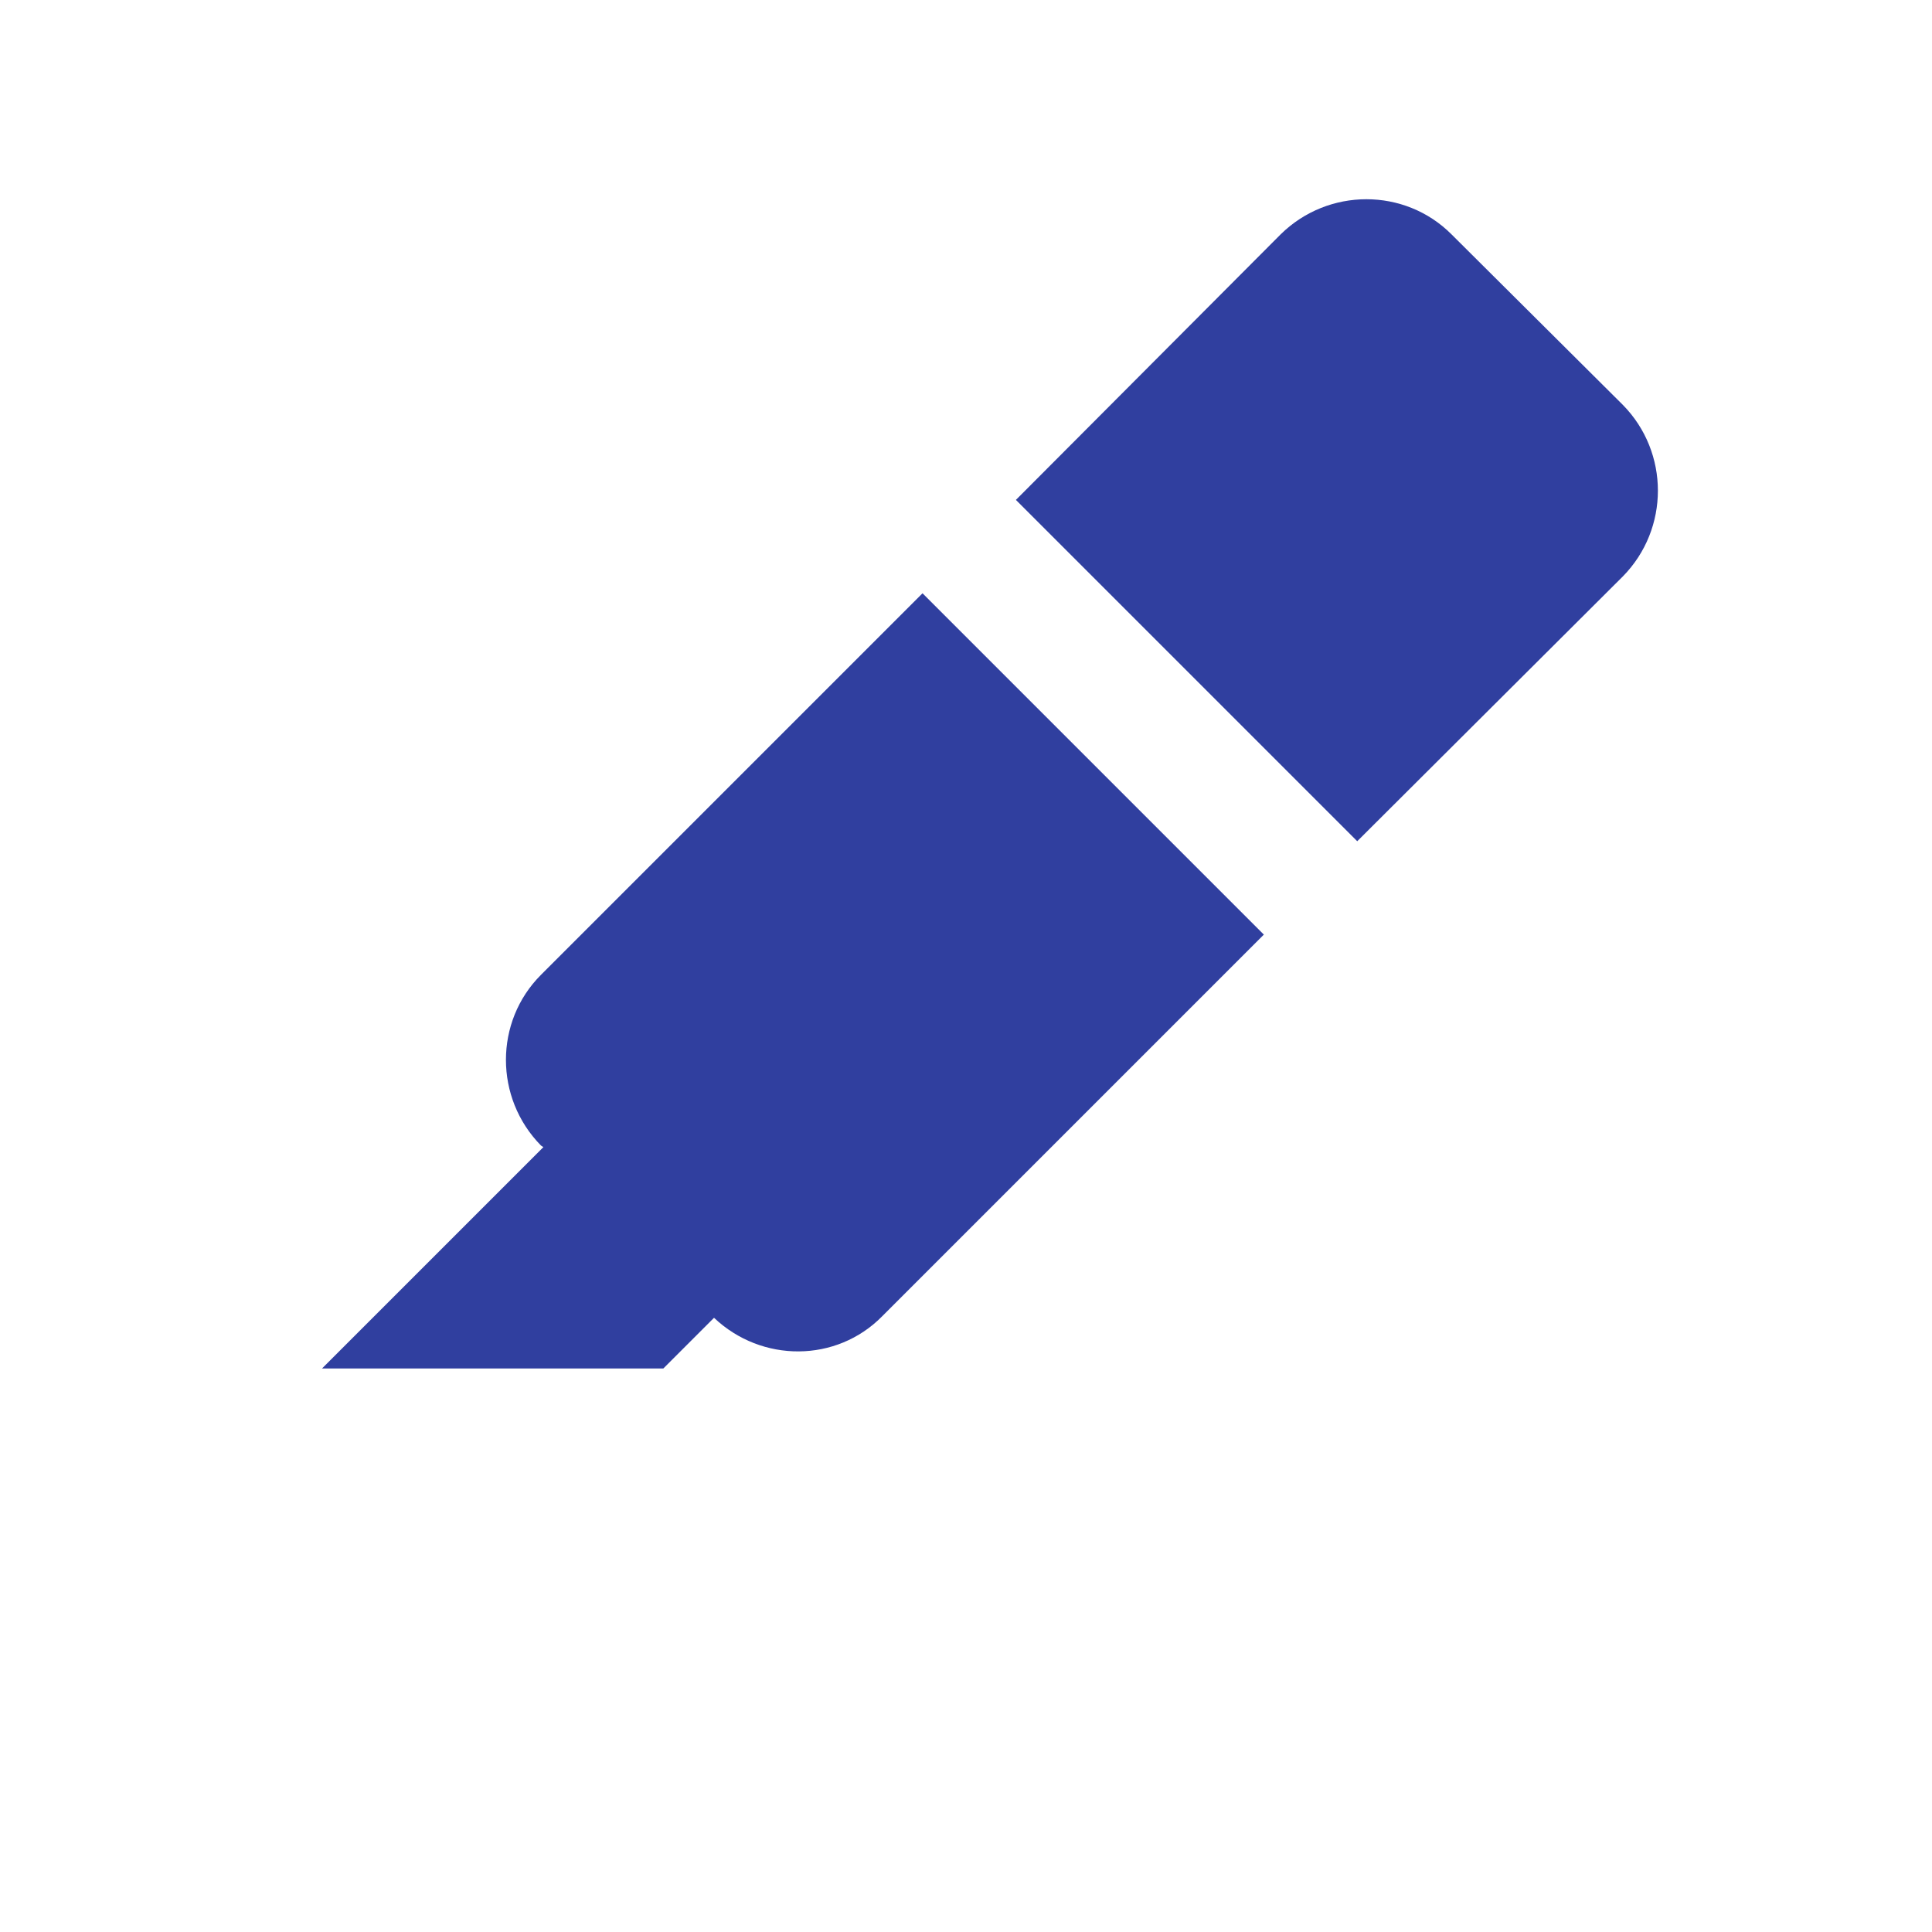
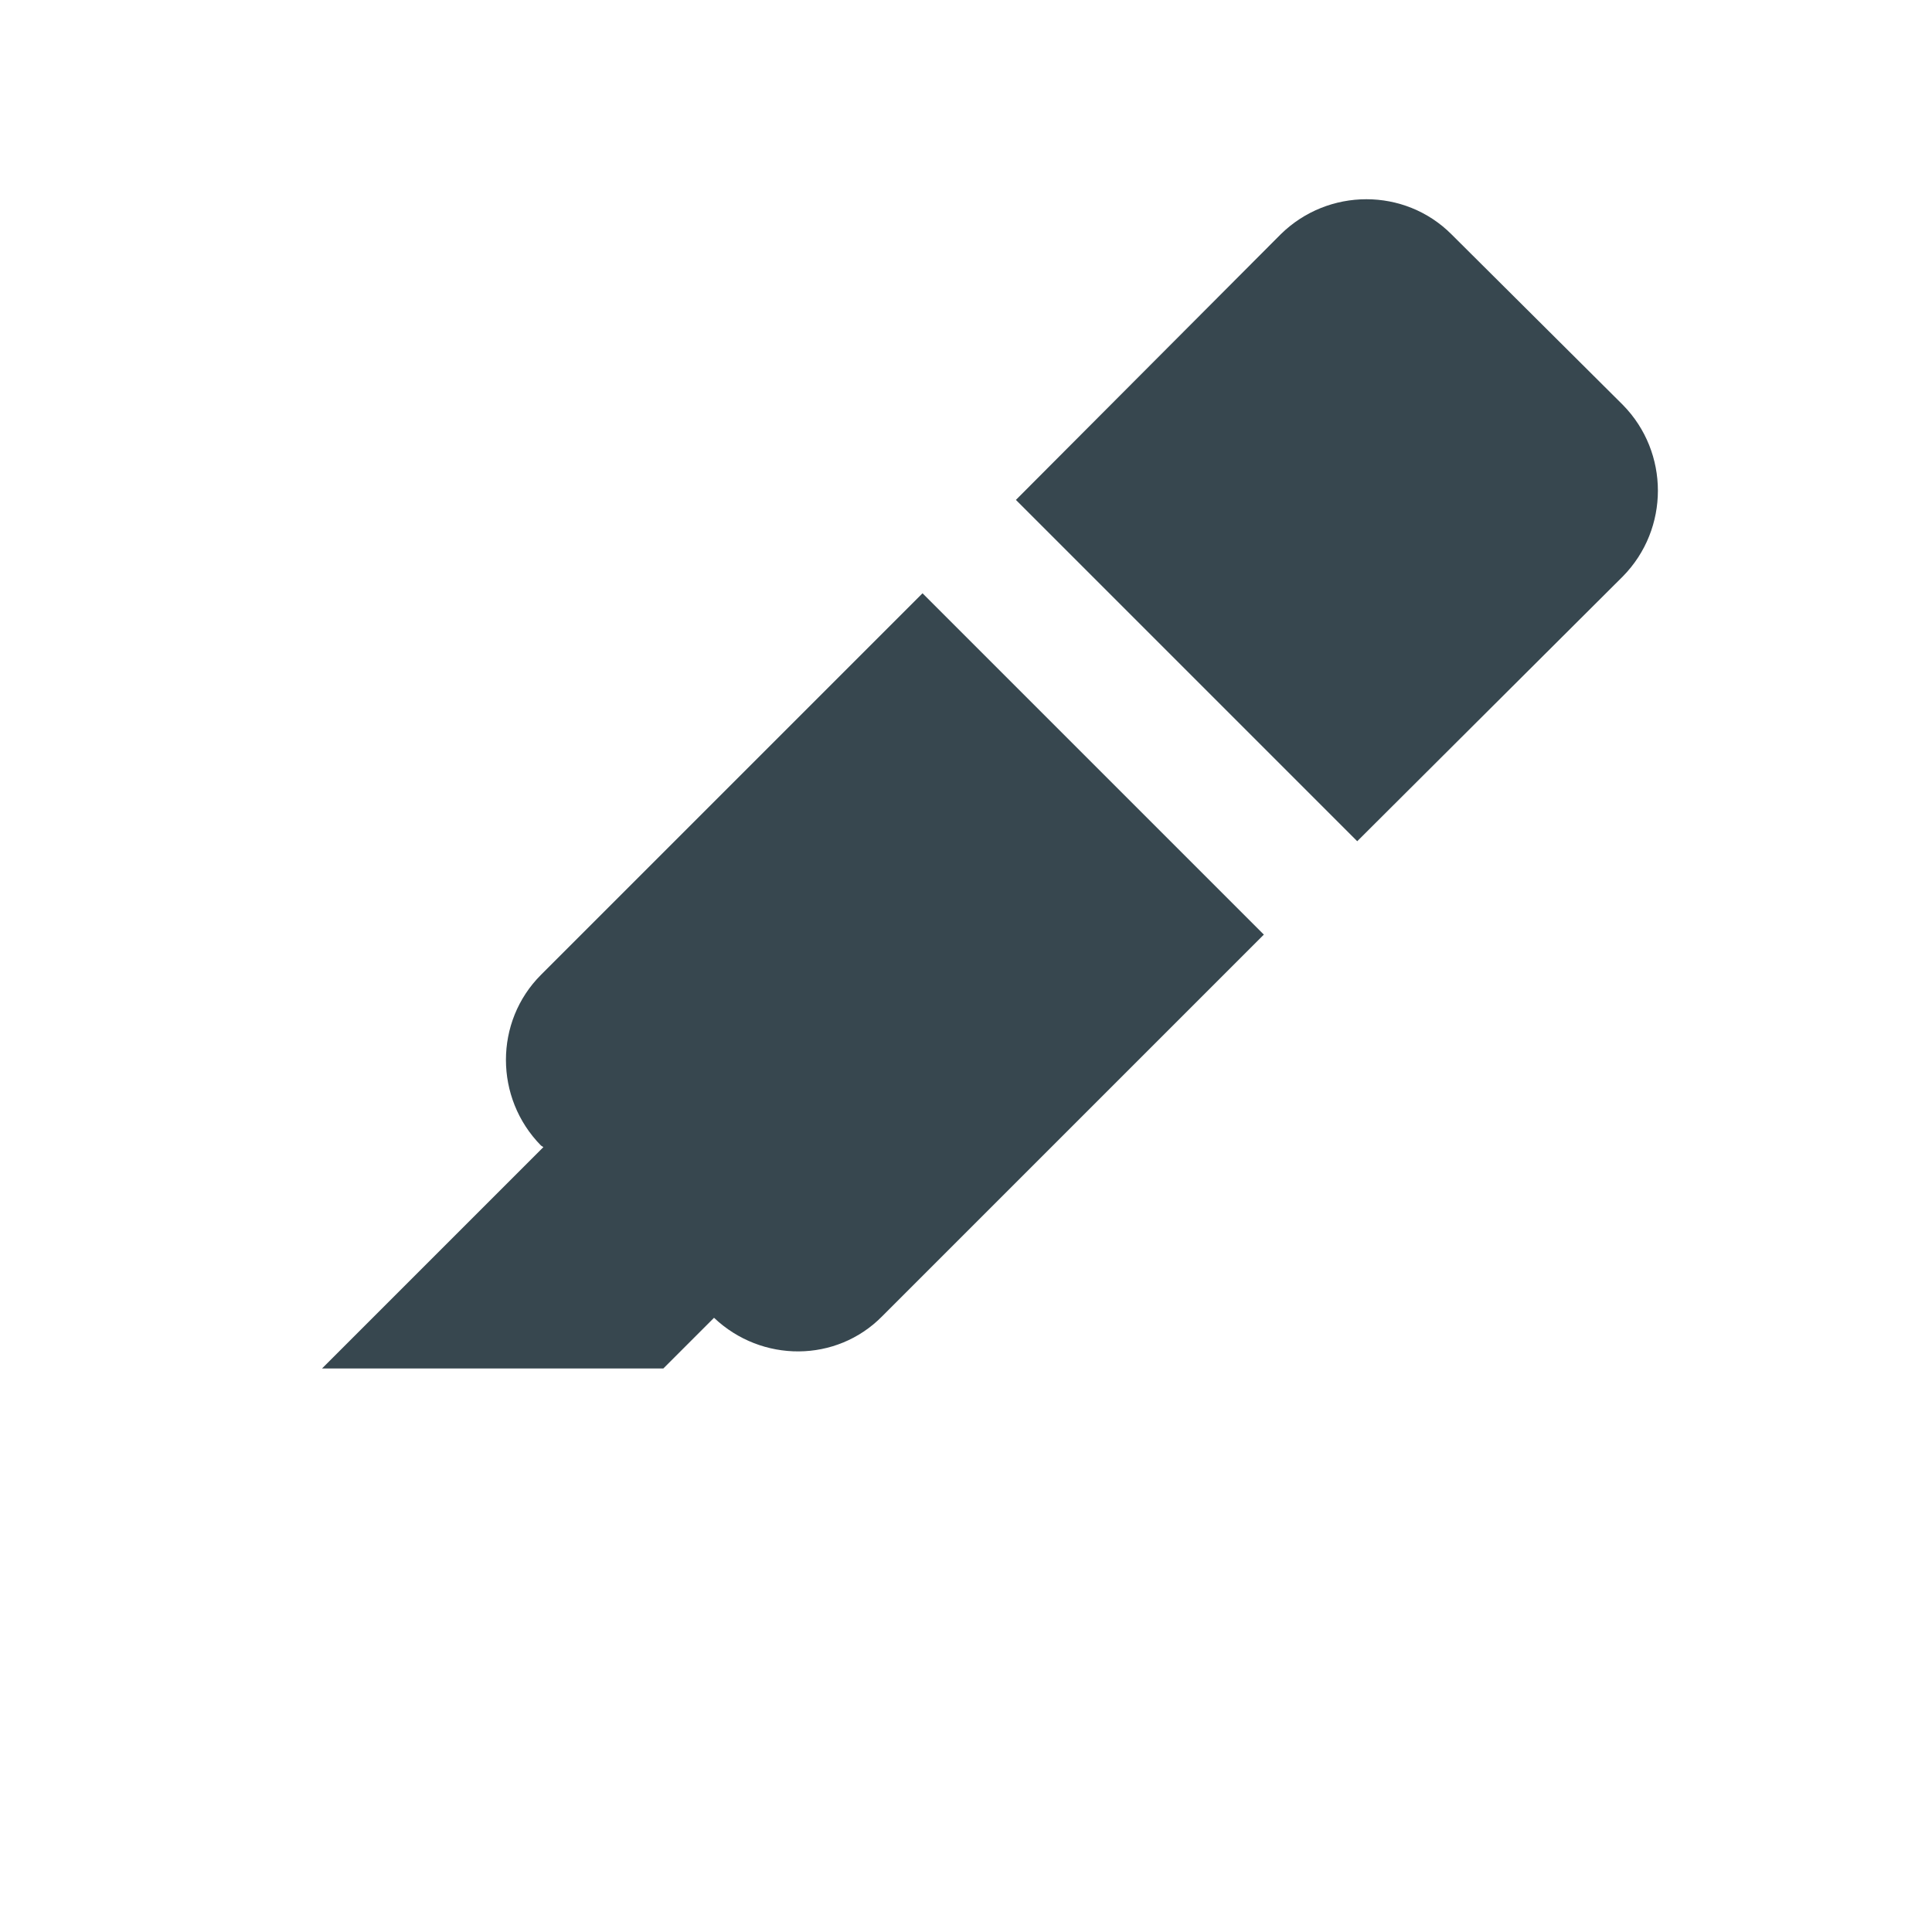
<svg xmlns="http://www.w3.org/2000/svg" viewBox="0 0 24 24">
-   <path d="M4,17L6.75,14.25L6.72,14.23C6.14,13.64 6.14,12.69 6.72,12.11L11.46,7.37L15.7,11.61L10.96,16.35C10.39,16.93 9.46,16.93 8.87,16.37L8.24,17H4M15.91,2.91C16.5,2.33 17.45,2.33 18.03,2.91L20.16,5.03C20.74,5.62 20.74,6.57 20.16,7.16L16.86,10.45L12.62,6.21L15.91,2.91Z" style="fill:#303F9F" />
+   <path d="M4,17L6.75,14.25L6.72,14.23C6.14,13.64 6.14,12.69 6.72,12.11L11.46,7.37L15.7,11.61L10.96,16.35C10.39,16.93 9.46,16.93 8.87,16.37L8.24,17H4M15.91,2.91C16.5,2.33 17.45,2.33 18.03,2.91L20.16,5.03C20.74,5.62 20.74,6.57 20.16,7.16L16.86,10.45L12.62,6.21L15.91,2.91Z" style="fill:#37474F" />
</svg>
